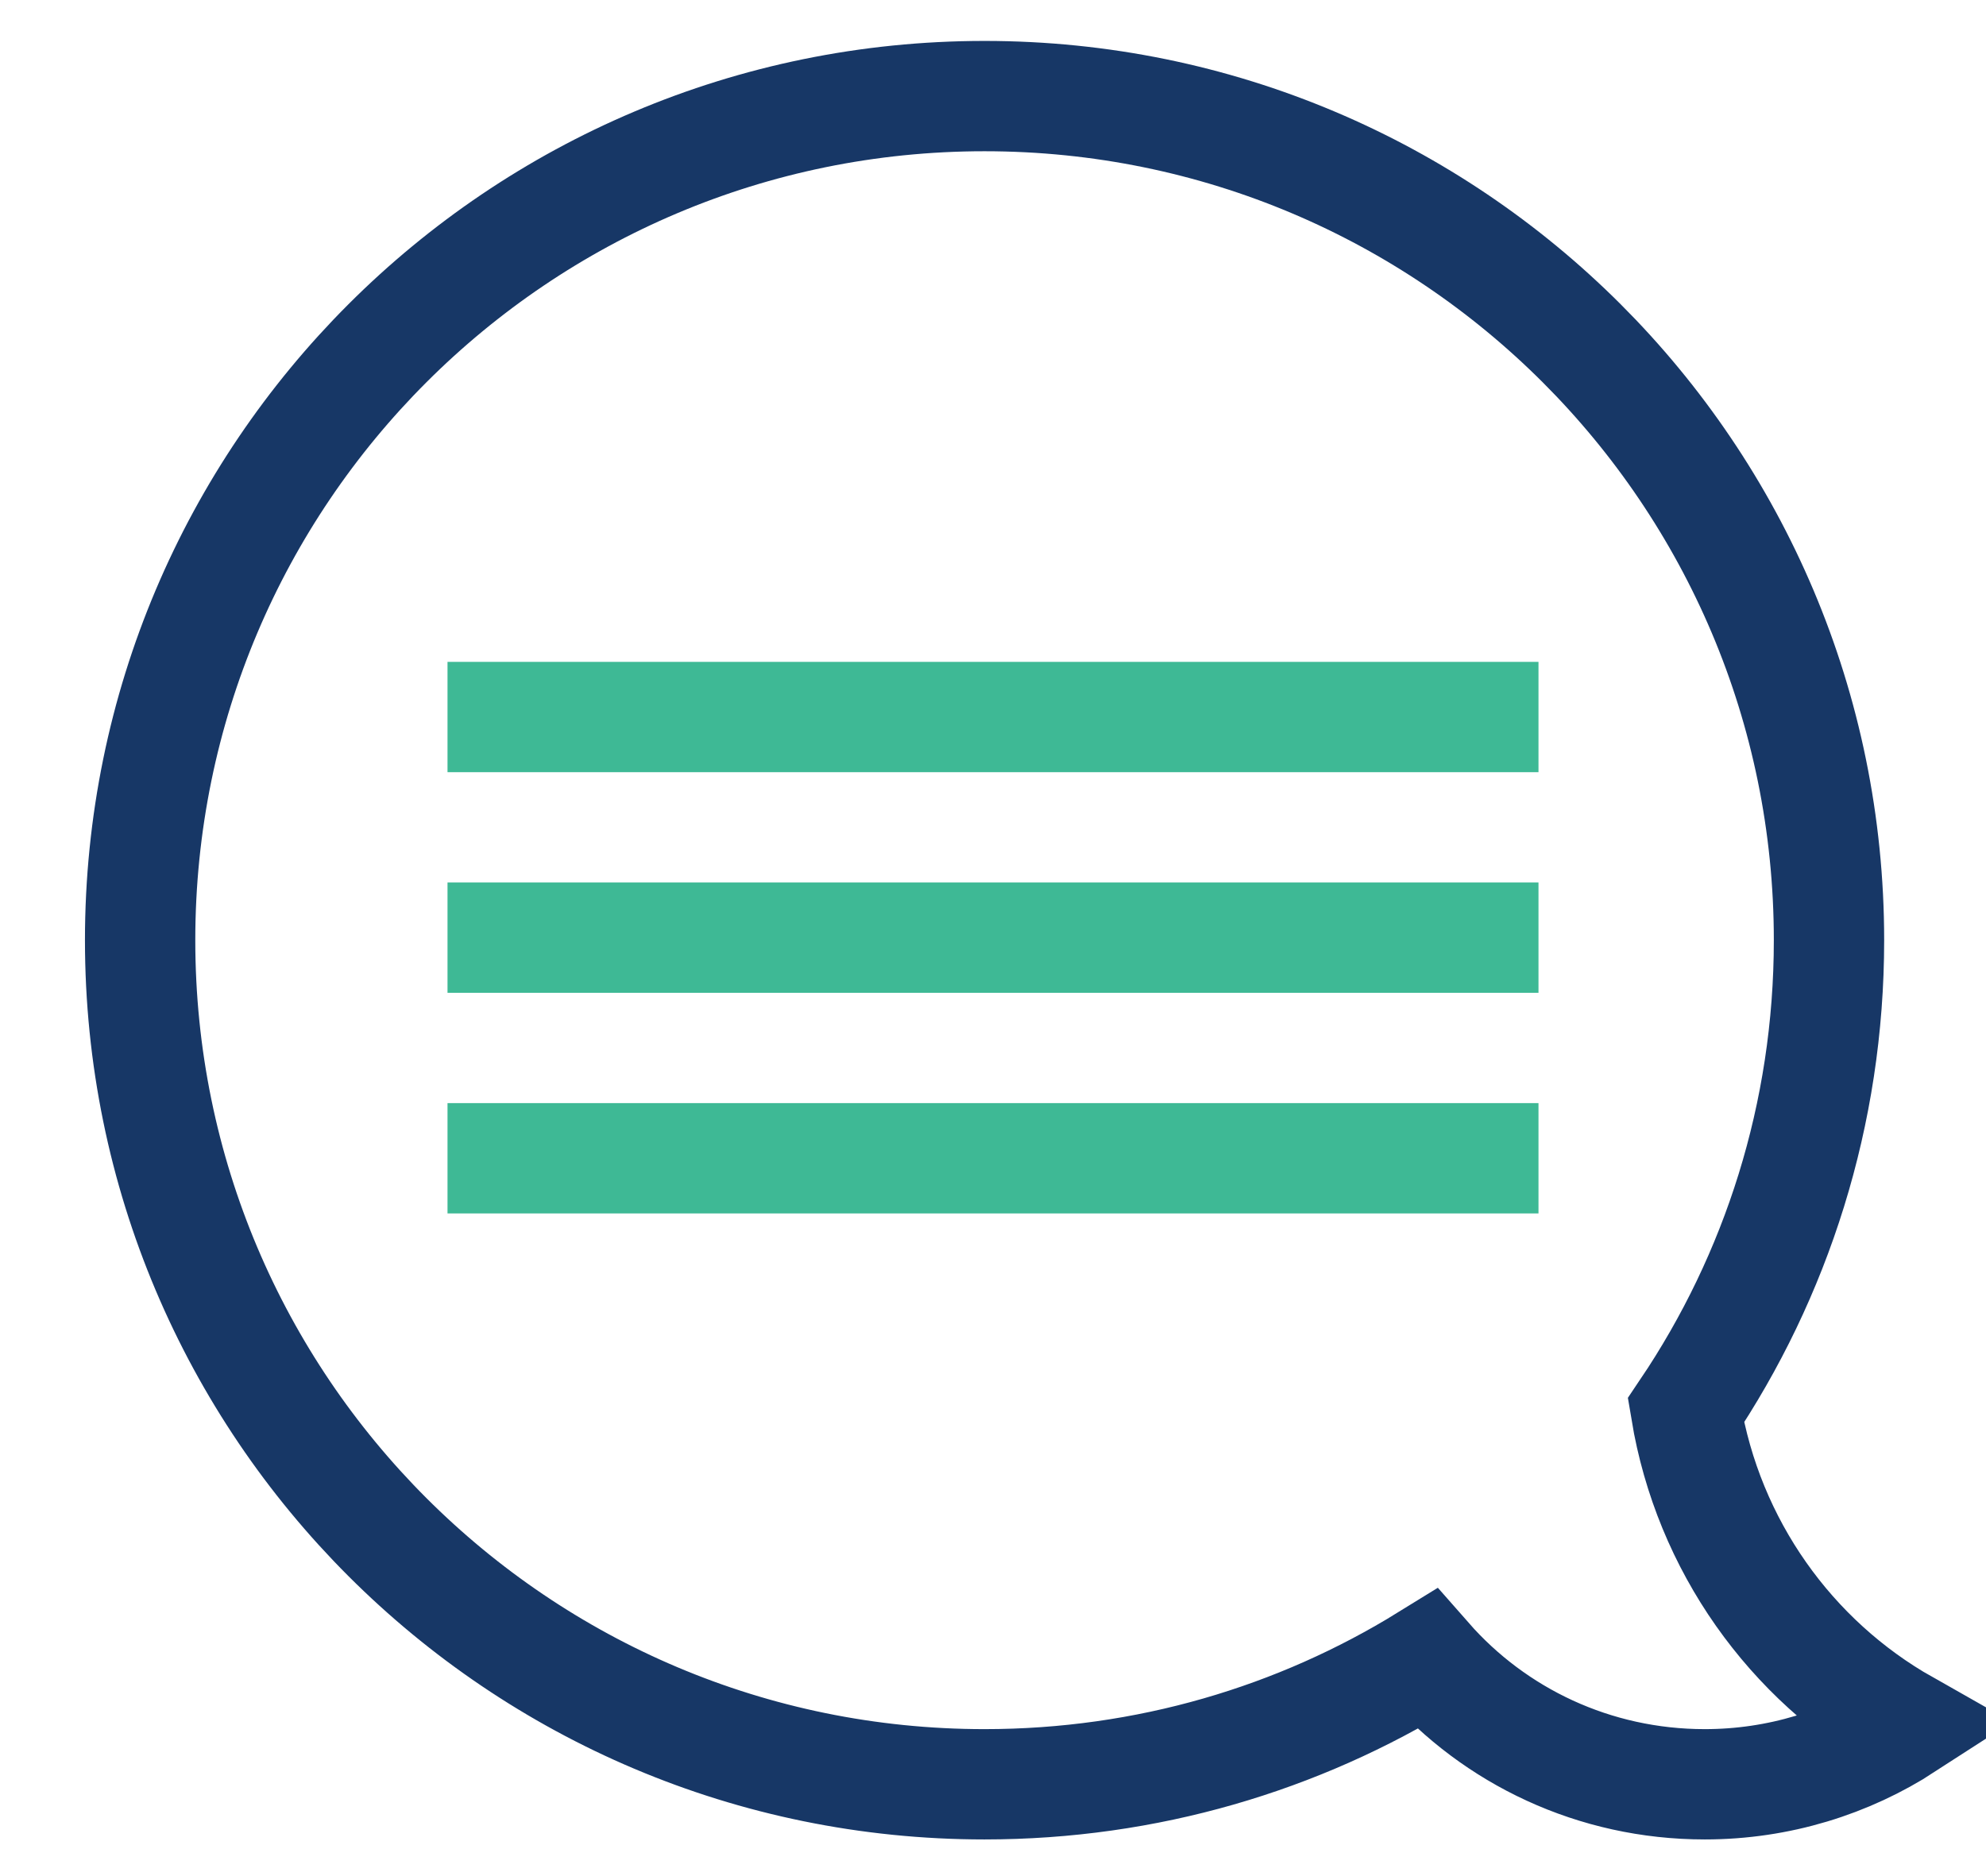
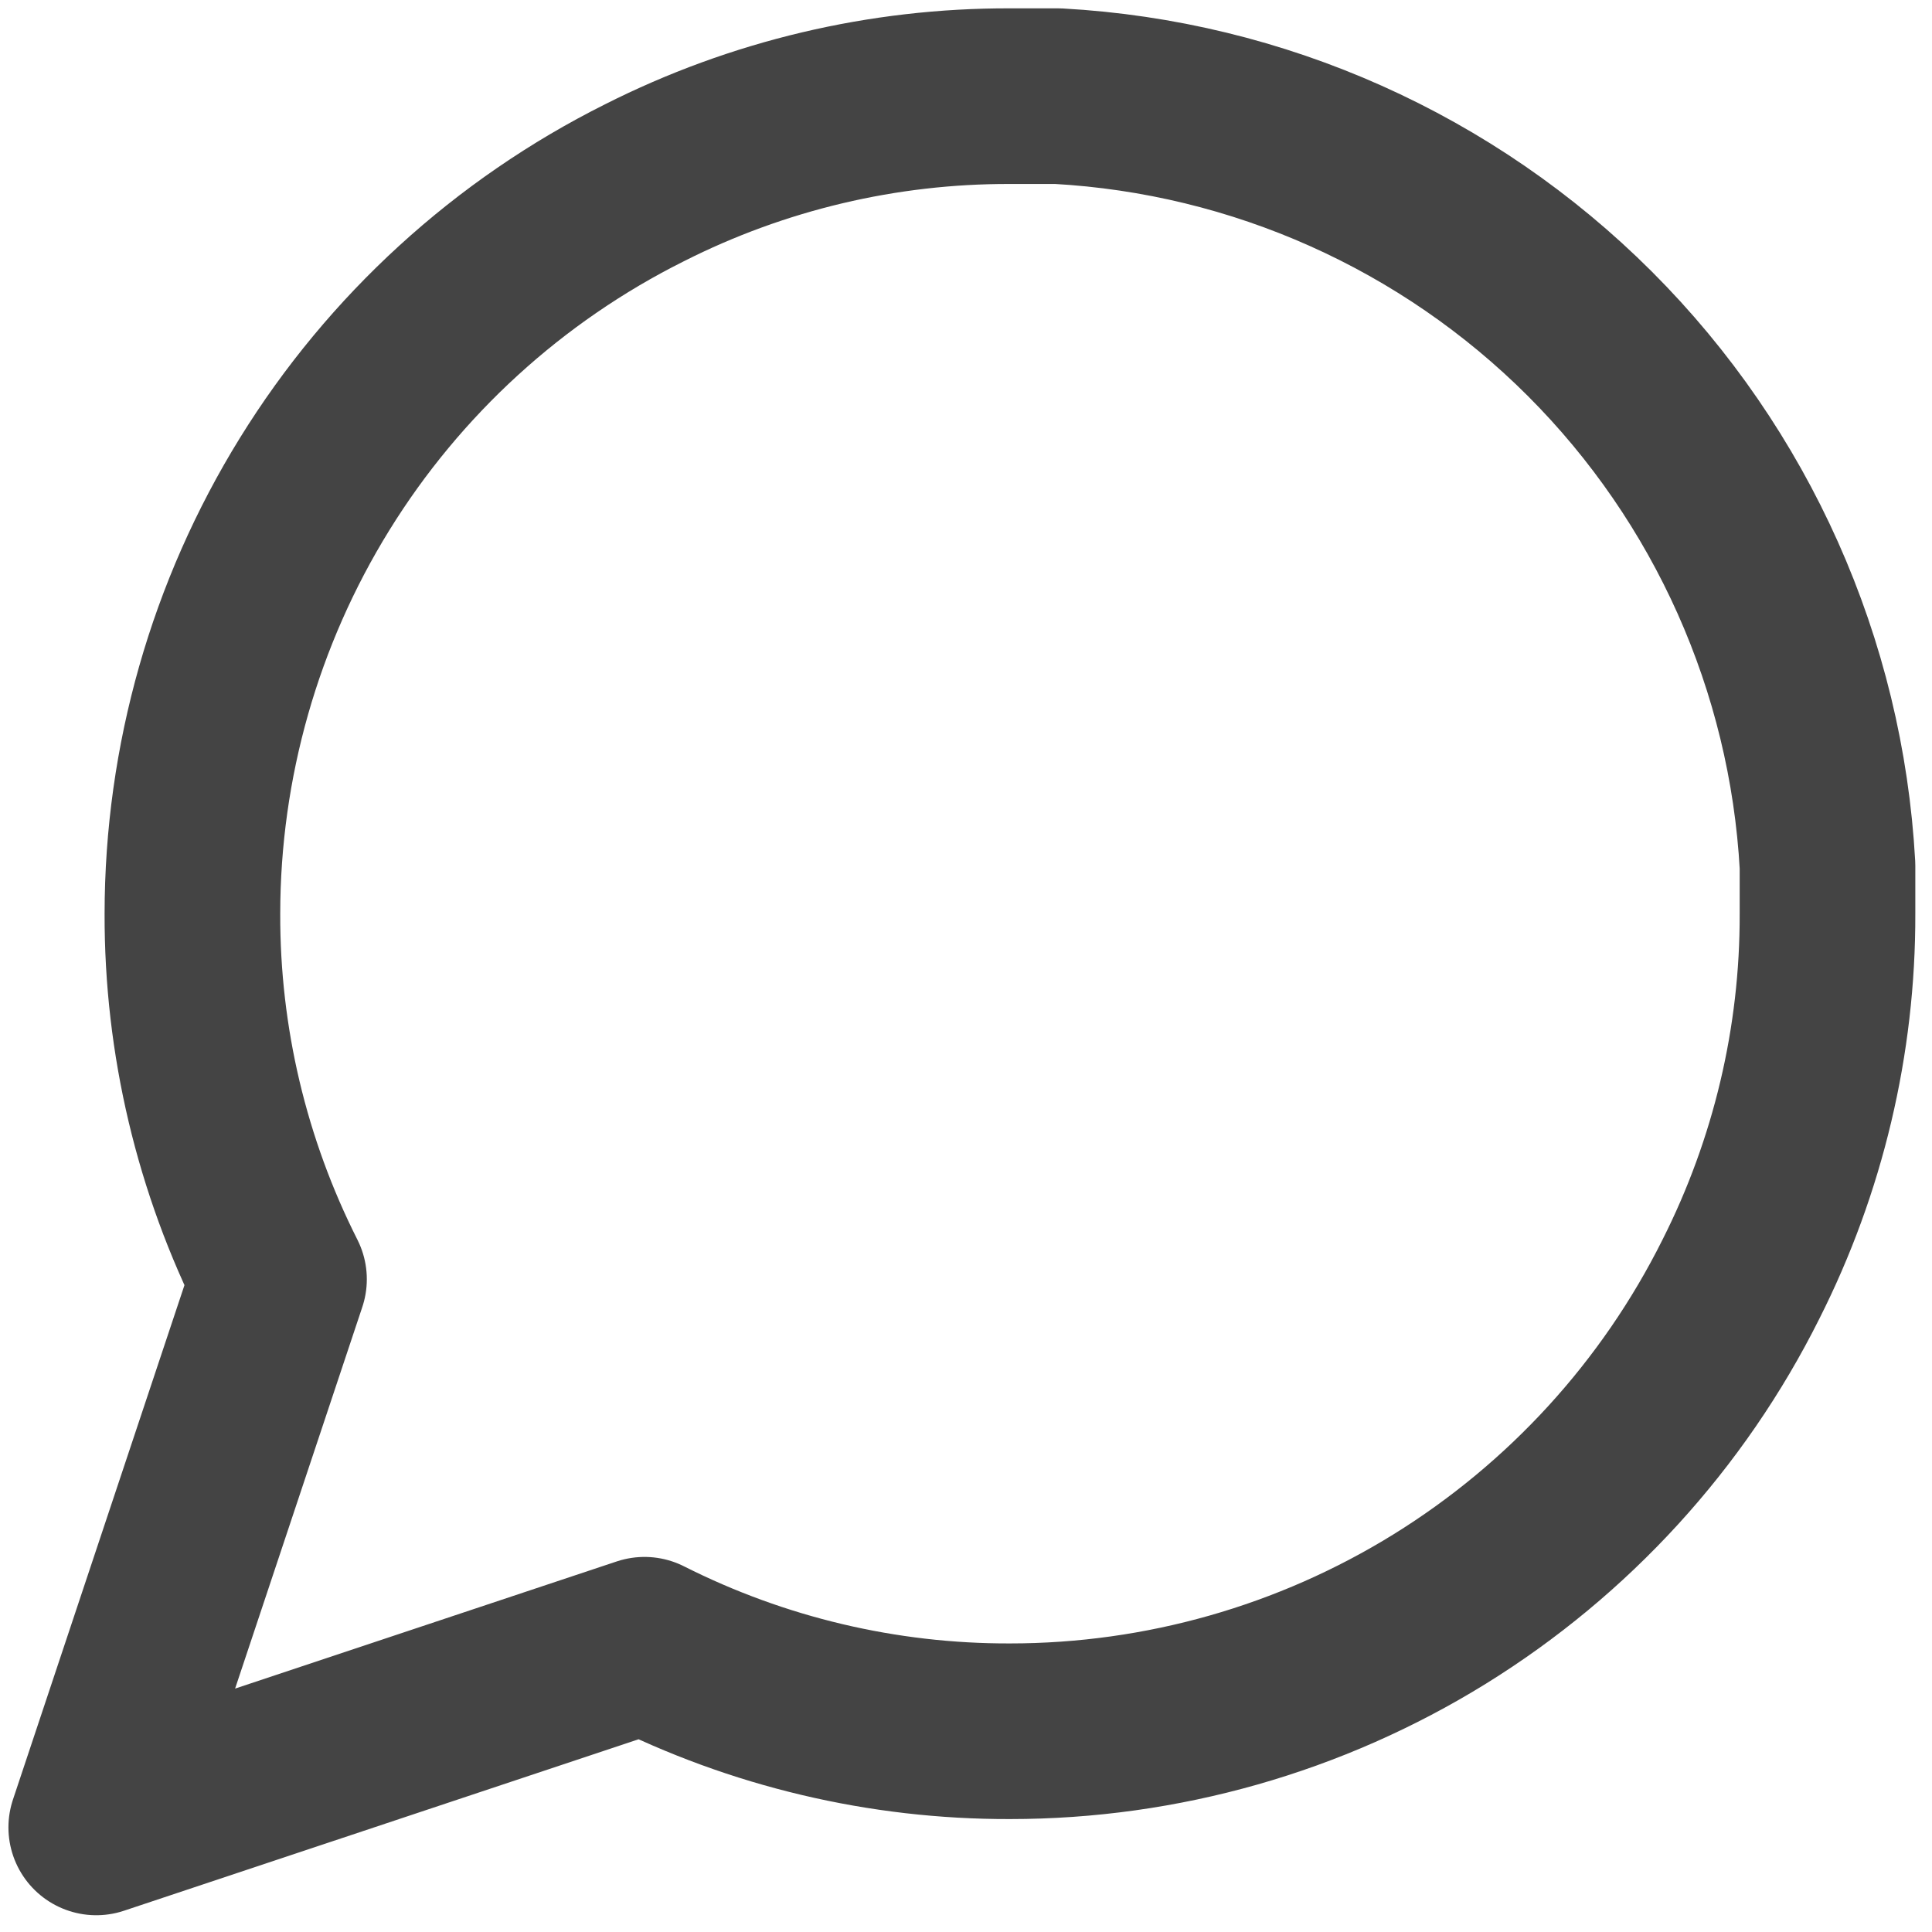
- <svg xmlns="http://www.w3.org/2000/svg" width="18px" height="17px" viewBox="0 0 18 17" version="1.1">
-   <defs />
-   <g id="New-Overview" stroke="none" stroke-width="1" fill="none" fill-rule="evenodd">
-     <g id="Annotation-search-overview" transform="translate(-1271, -328)">
-       <g id="Group" transform="translate(530, 258)">
-         <g id="Group-9" transform="translate(742, 70)">
-           <path d="M11.935,15.041 C12.547,15.738 13.447,16.175 14.451,16.175 C15.122,16.175 15.748,15.977 16.27,15.639 C15.23,15.05 14.483,14.01 14.28,12.786 C15.099,11.57 15.577,10.103 15.577,8.523 C15.577,4.296 12.151,0.871 7.923,0.871 C3.696,0.871 0.27,4.296 0.27,8.523 C0.27,12.75 3.696,16.175 7.923,16.175 C9.395,16.175 10.769,15.761 11.935,15.041 Z" id="Path" stroke="#173766" />
-           <path d="M3.556,6.5 L12.444,6.5" id="Line-3" stroke="#3EB995" stroke-linecap="square" />
-           <path d="M3.556,8.5 L12.444,8.5" id="Line-3" stroke="#3EB995" stroke-linecap="square" />
-           <path d="M3.556,10.5 L12.444,10.5" id="Line-3" stroke="#3EB995" stroke-linecap="square" />
-         </g>
-       </g>
-     </g>
-   </g>
+ <svg xmlns="http://www.w3.org/2000/svg" width="22" height="22" viewBox="0 0 22 22" fill="none">
+   <path d="M20.81 10.405C20.814 11.85 20.476 13.276 19.824 14.567C19.052 16.113 17.863 17.413 16.393 18.323C14.923 19.232 13.229 19.714 11.501 19.714C10.055 19.718 8.629 19.38 7.339 18.729L1.096 20.809L3.177 14.567C2.525 13.276 2.187 11.85 2.191 10.405C2.192 8.676 2.674 6.982 3.583 5.512C4.492 4.042 5.792 2.854 7.339 2.081C8.629 1.429 10.055 1.091 11.501 1.095H12.048C14.331 1.221 16.487 2.185 18.104 3.801C19.721 5.418 20.684 7.574 20.81 9.857V10.405Z" stroke="#444444" stroke-width="2" stroke-linecap="round" stroke-linejoin="round" />
</svg>
